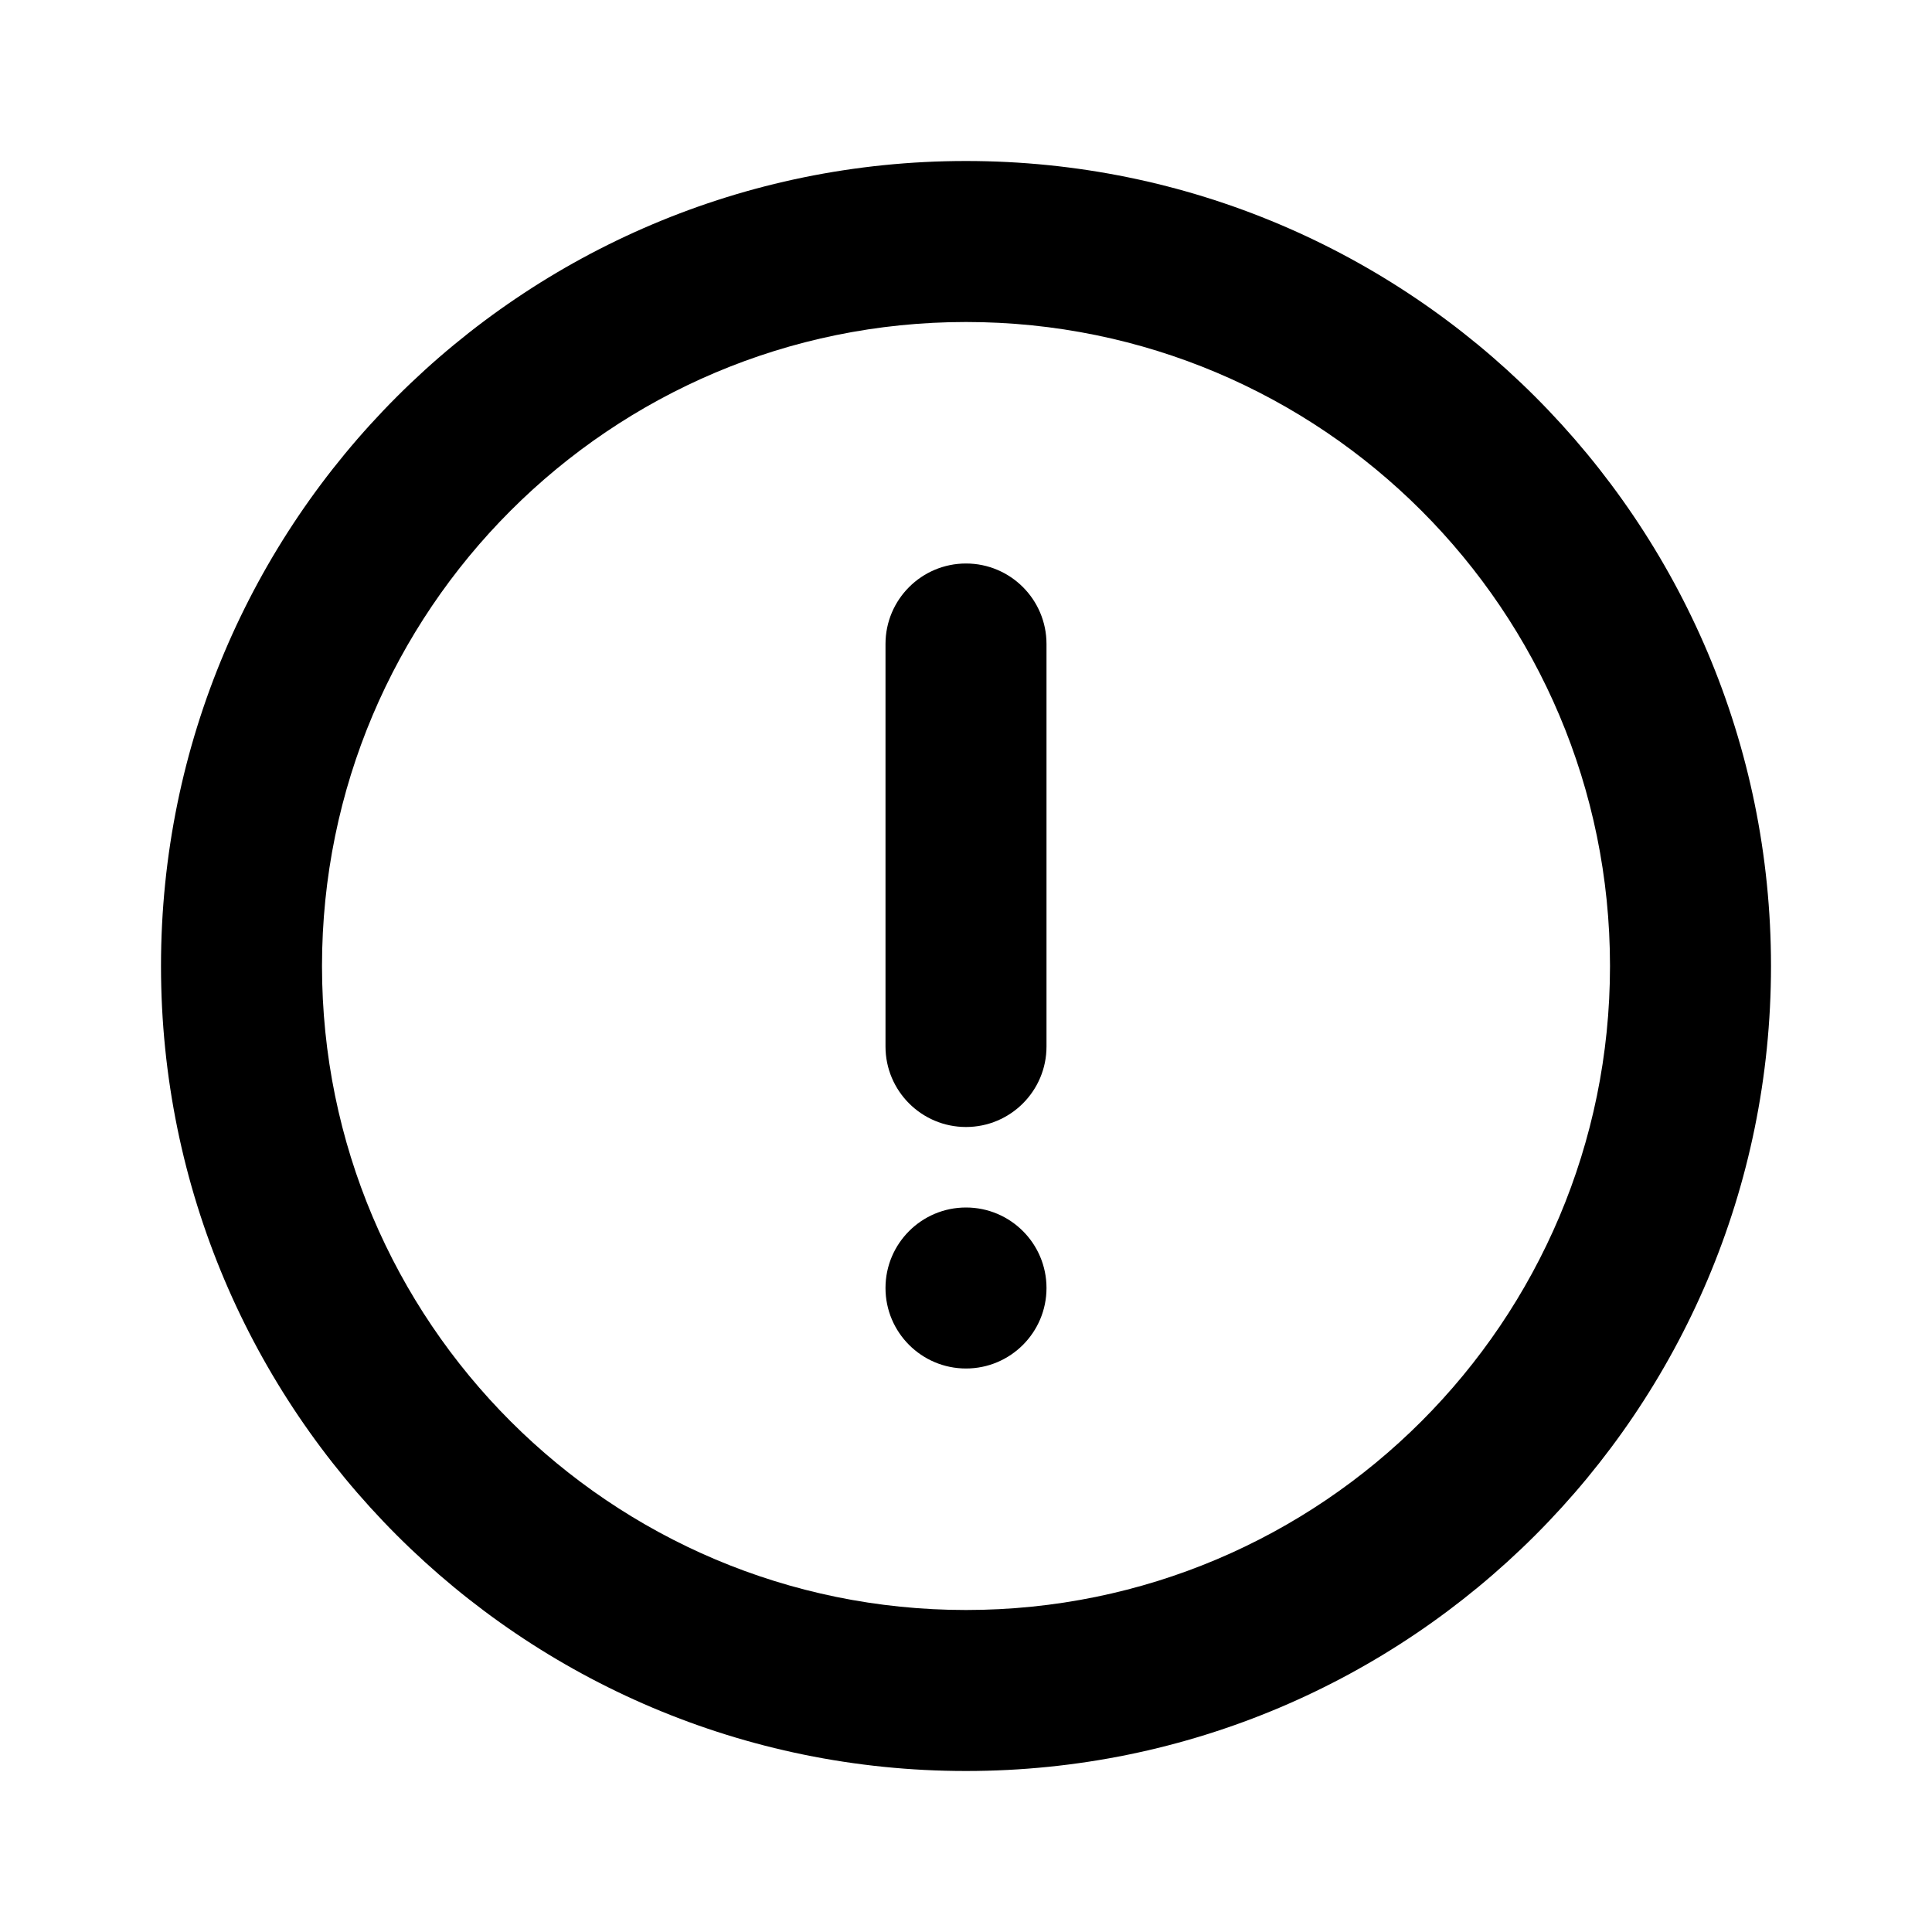
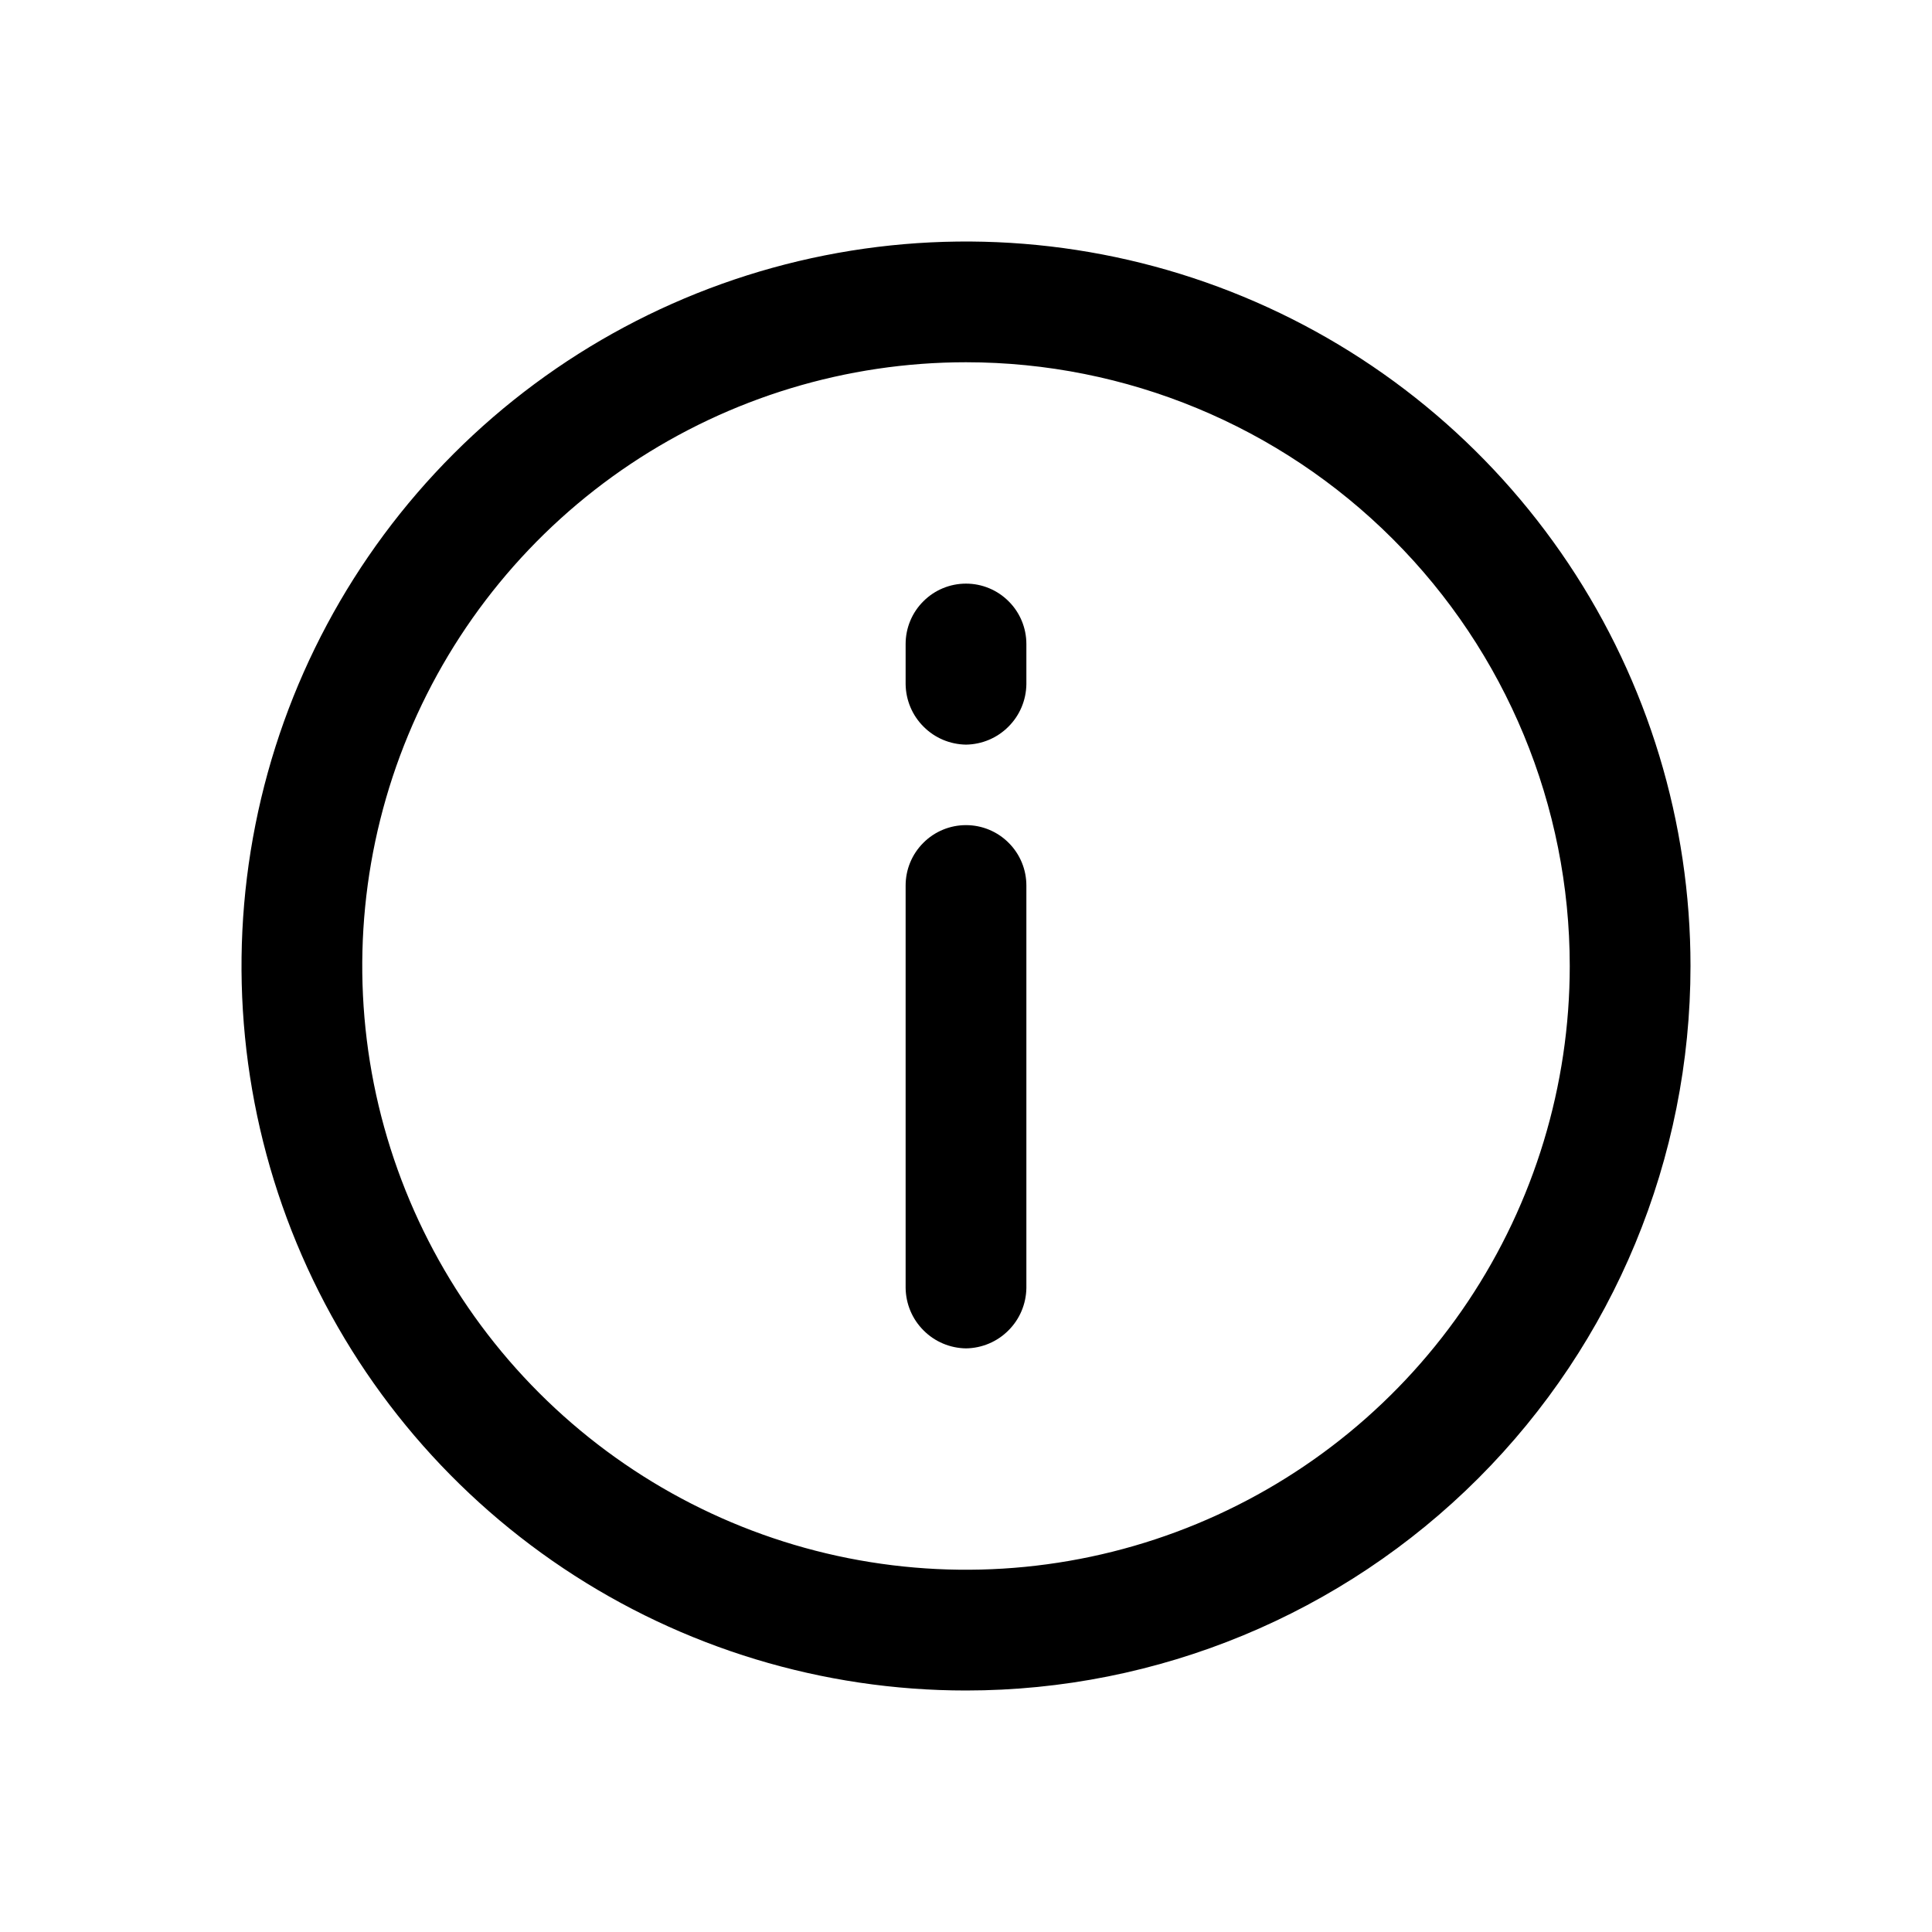
<svg xmlns="http://www.w3.org/2000/svg" width="800px" height="800px" viewBox="0 0 24 24" fill="none">
-   <path d="M12 7C12.552 7 13 7.448 13 8V13C13 13.552 12.552 14 12 14C11.448 14 11 13.552 11 13V8C11 7.448 11.448 7 12 7Z" fill="#000000" />
-   <path d="M12 17C12.552 17 13 16.552 13 16C13 15.448 12.552 15 12 15C11.448 15 11 15.448 11 16C11 16.552 11.448 17 12 17Z" fill="#000000" />
-   <path fill-rule="evenodd" clip-rule="evenodd" d="M12 2C6.477 2 2 6.477 2 12C2 17.523 6.477 22 12 22C17.523 22 22 17.523 22 12C22 6.477 17.523 2 12 2ZM4 12C4 7.582 7.582 4 12 4C16.418 4 20 7.582 20 12C20 16.418 16.418 20 12 20C7.582 20 4 16.418 4 12Z" fill="#000000" />
+   <path d="M12 16.75C11.802 16.747 11.613 16.668 11.473 16.527C11.332 16.387 11.253 16.198 11.25 16V11C11.25 10.801 11.329 10.61 11.47 10.47C11.61 10.329 11.801 10.25 12 10.25C12.199 10.25 12.39 10.329 12.53 10.47C12.671 10.61 12.75 10.801 12.75 11V16C12.747 16.198 12.668 16.387 12.527 16.527C12.387 16.668 12.198 16.747 12 16.75Z" fill="#000000" />
+   <path d="M12 9.25C11.802 9.247 11.613 9.168 11.473 9.027C11.332 8.887 11.253 8.698 11.25 8.5V8C11.25 7.801 11.329 7.61 11.47 7.47C11.61 7.329 11.801 7.25 12 7.25C12.199 7.25 12.39 7.329 12.53 7.47C12.671 7.61 12.75 7.801 12.75 8V8.5C12.747 8.698 12.668 8.887 12.527 9.027C12.387 9.168 12.198 9.247 12 9.25Z" fill="#000000" />
+   <path d="M12 21C10.22 21 8.48 20.472 7 19.483C5.52 18.494 4.366 17.089 3.685 15.444C3.004 13.8 2.826 11.99 3.173 10.244C3.52 8.498 4.377 6.895 5.636 5.636C6.895 4.377 8.498 3.52 10.244 3.173C11.99 2.826 13.8 3.004 15.444 3.685C17.089 4.366 18.494 5.52 19.483 7C20.472 8.48 21 10.22 21 12C21 14.387 20.052 16.676 18.364 18.364C16.676 20.052 14.387 21 12 21ZM12 4.5C10.517 4.5 9.067 4.94 7.833 5.764C6.6 6.588 5.639 7.759 5.071 9.13C4.503 10.5 4.355 12.008 4.644 13.463C4.934 14.918 5.648 16.254 6.697 17.303C7.746 18.352 9.082 19.067 10.537 19.356C11.992 19.645 13.5 19.497 14.87 18.929C16.241 18.361 17.412 17.4 18.236 16.167C19.06 14.933 19.5 13.483 19.5 12C19.5 10.011 18.71 8.103 17.303 6.697C15.897 5.29 13.989 4.5 12 4.5Z" fill="#000000" />
</svg>
